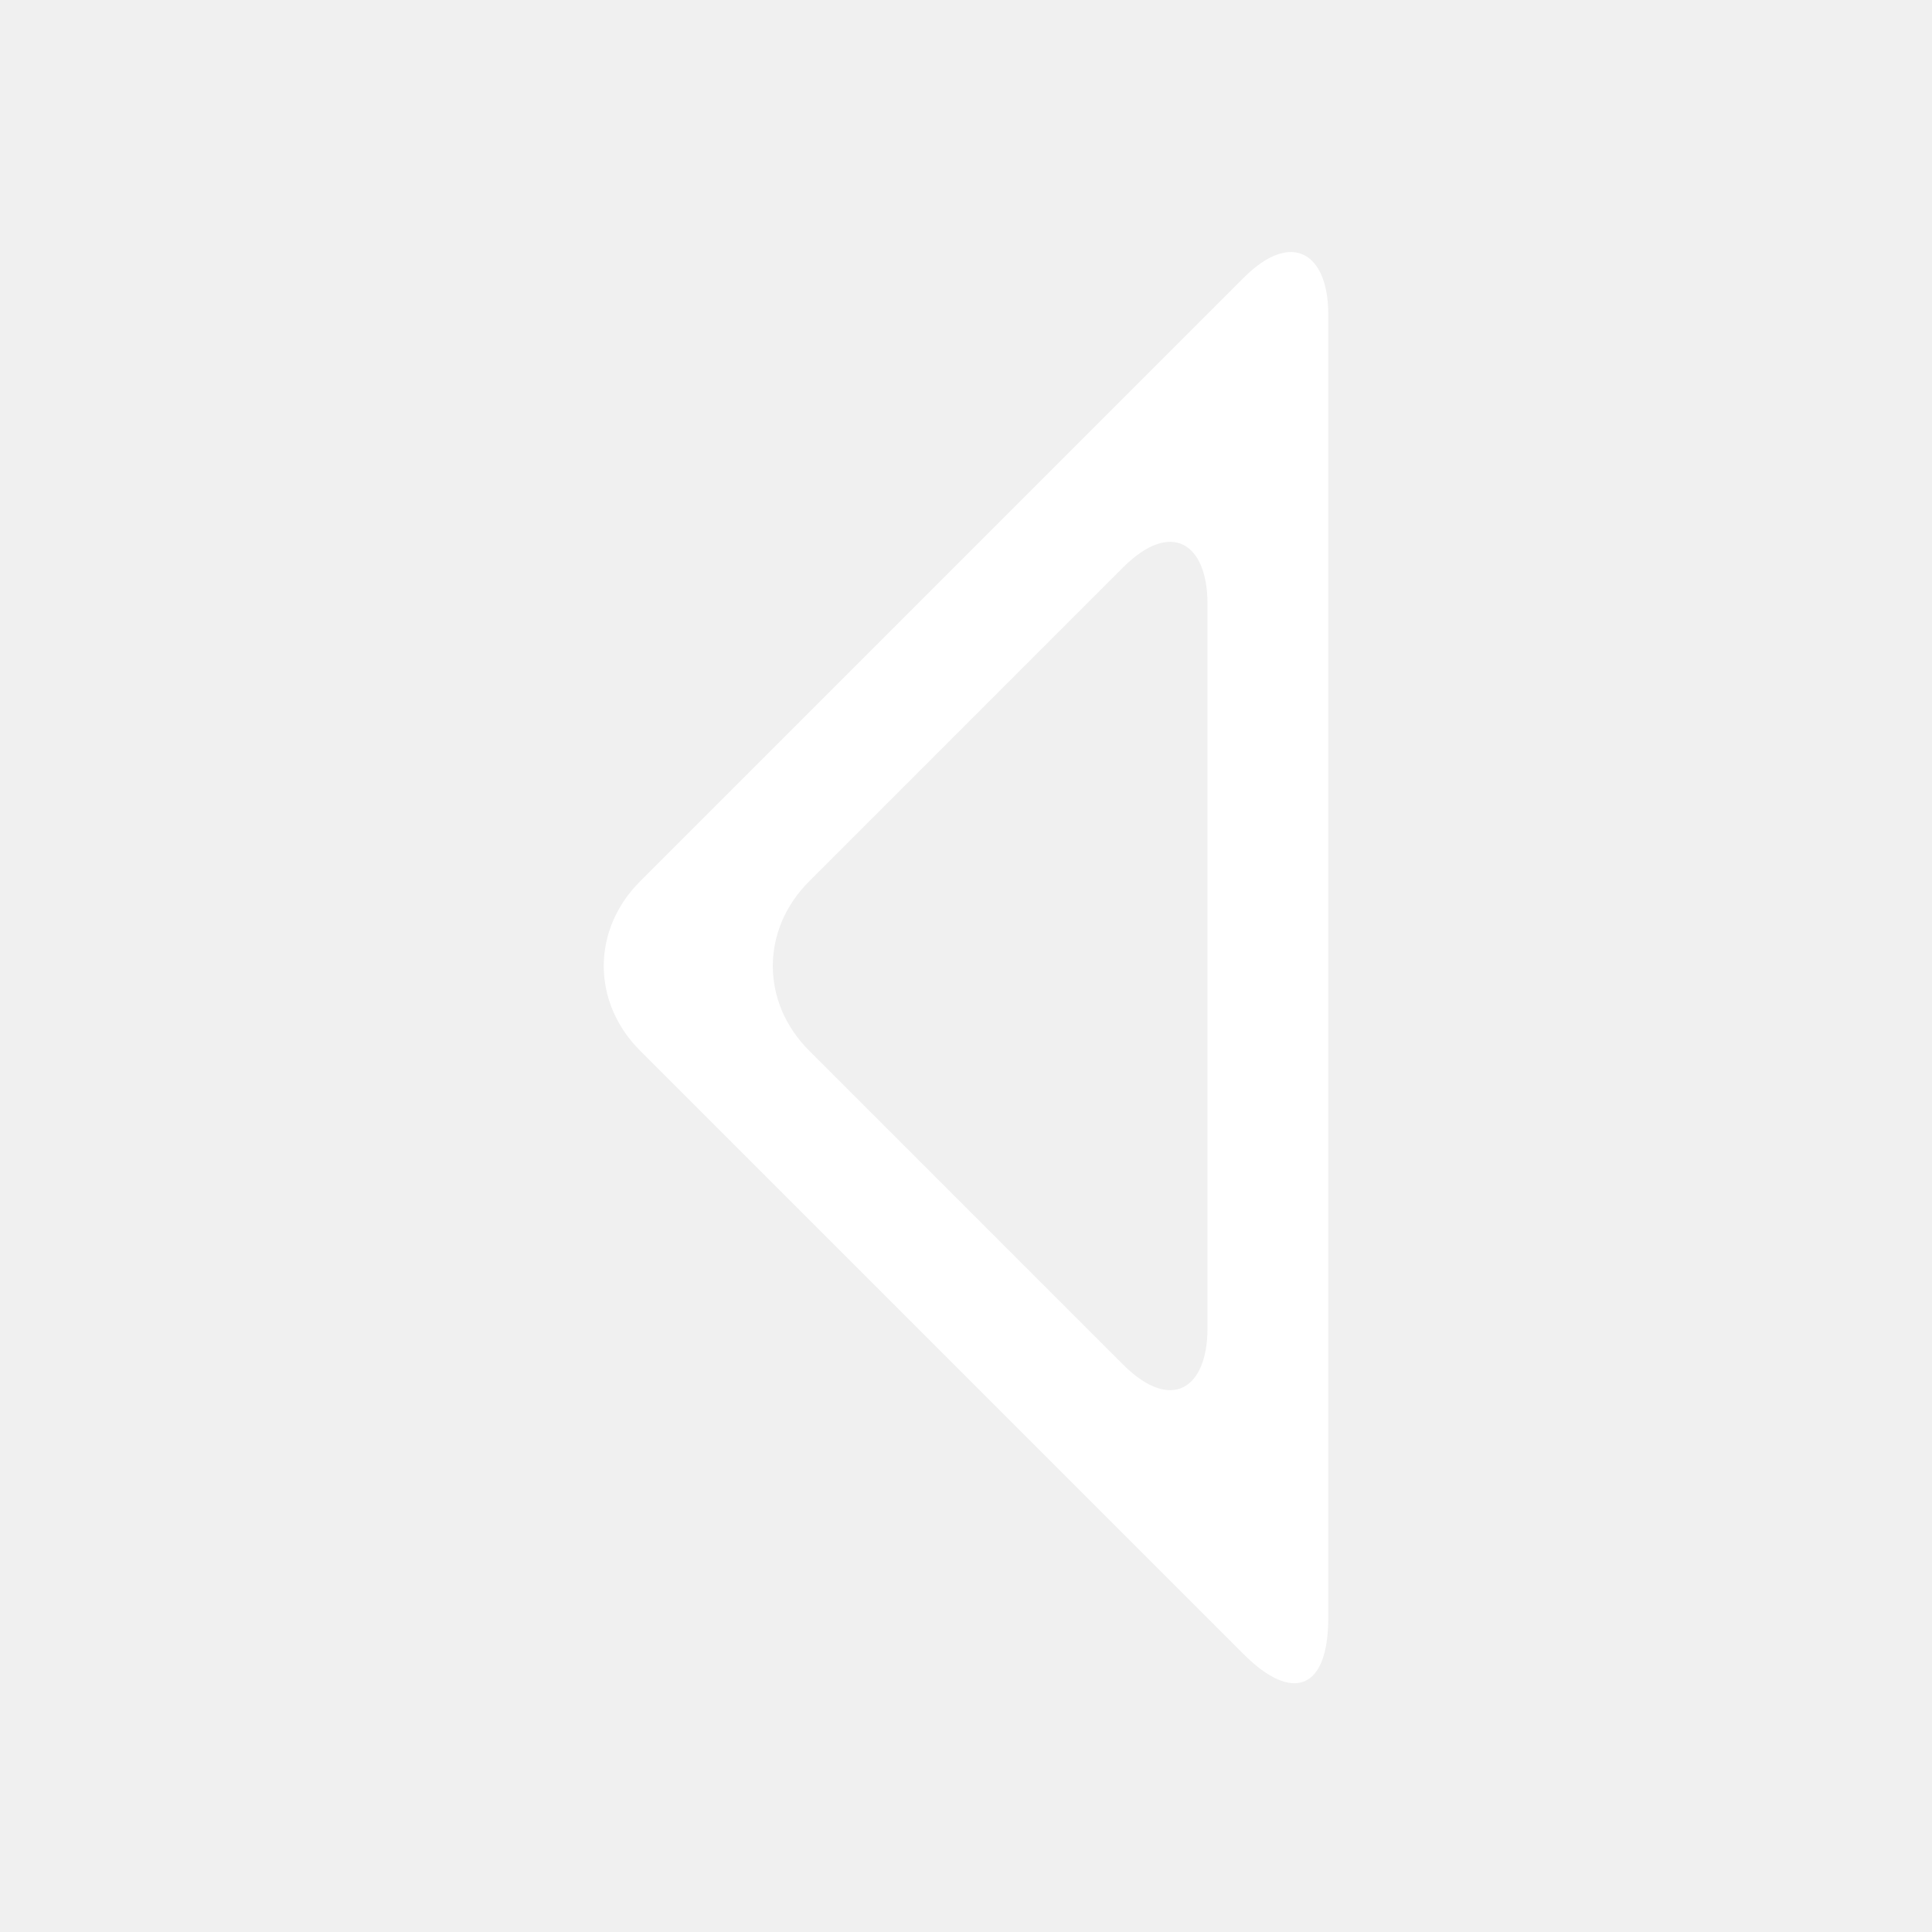
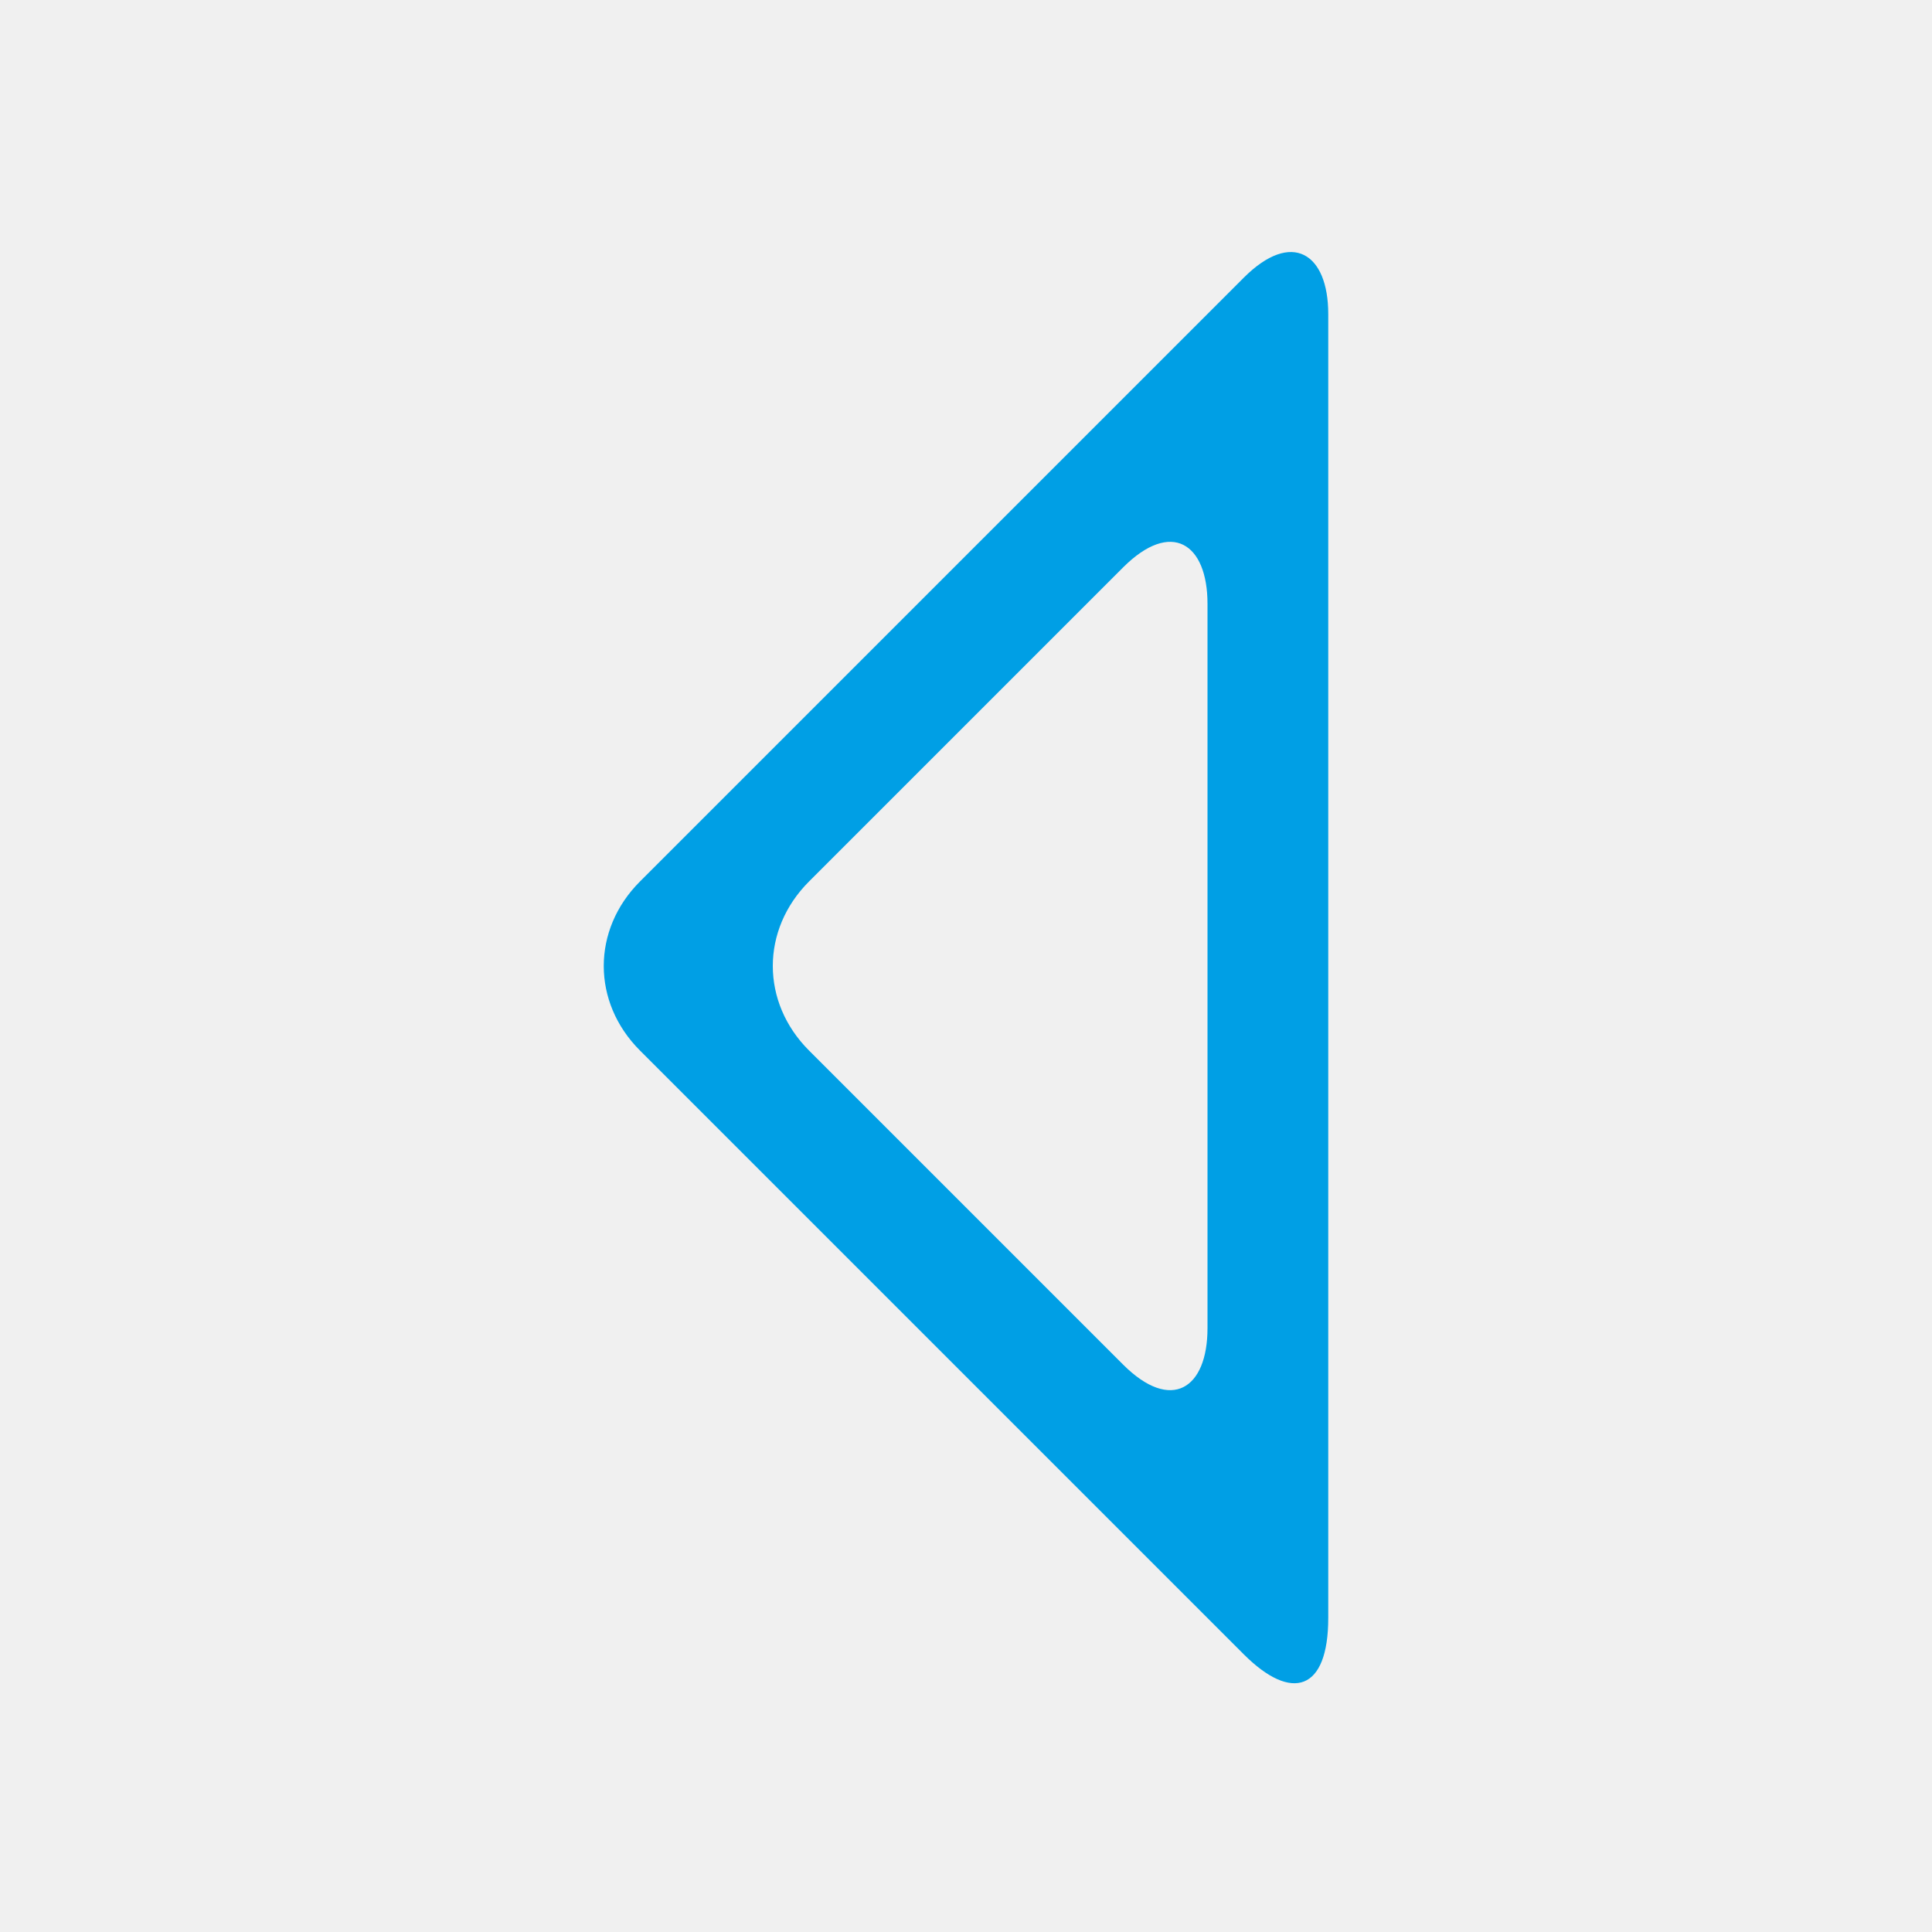
<svg xmlns="http://www.w3.org/2000/svg" width="16" height="16" viewBox="-5 -2.1 16 16" preserveAspectRatio="xMinYMid meet" overflow="visible" enable-background="new -5 -2.1 16 16">
-   <path d="M.3 6.6l5 5c.4.4.7.3.7-.3v-10.8c0-.5-.3-.7-.7-.3l-5 5c-.4.4-.4 1 0 1.4zm1.4-1.4l2.6-2.6c.4-.4.7-.2.7.3v6c0 .5-.3.7-.7.3l-2.6-2.6c-.4-.4-.4-1 0-1.4z" fill="#fff" />
+   <path d="M.3 6.6l5 5c.4.4.7.3.7-.3v-10.8c0-.5-.3-.7-.7-.3l-5 5c-.4.4-.4 1 0 1.4zm1.4-1.4l2.6-2.6c.4-.4.7-.2.7.3v6c0 .5-.3.7-.7.3l-2.6-2.6c-.4-.4-.4-1 0-1.4z" fill="#009fe5" />
</svg>
